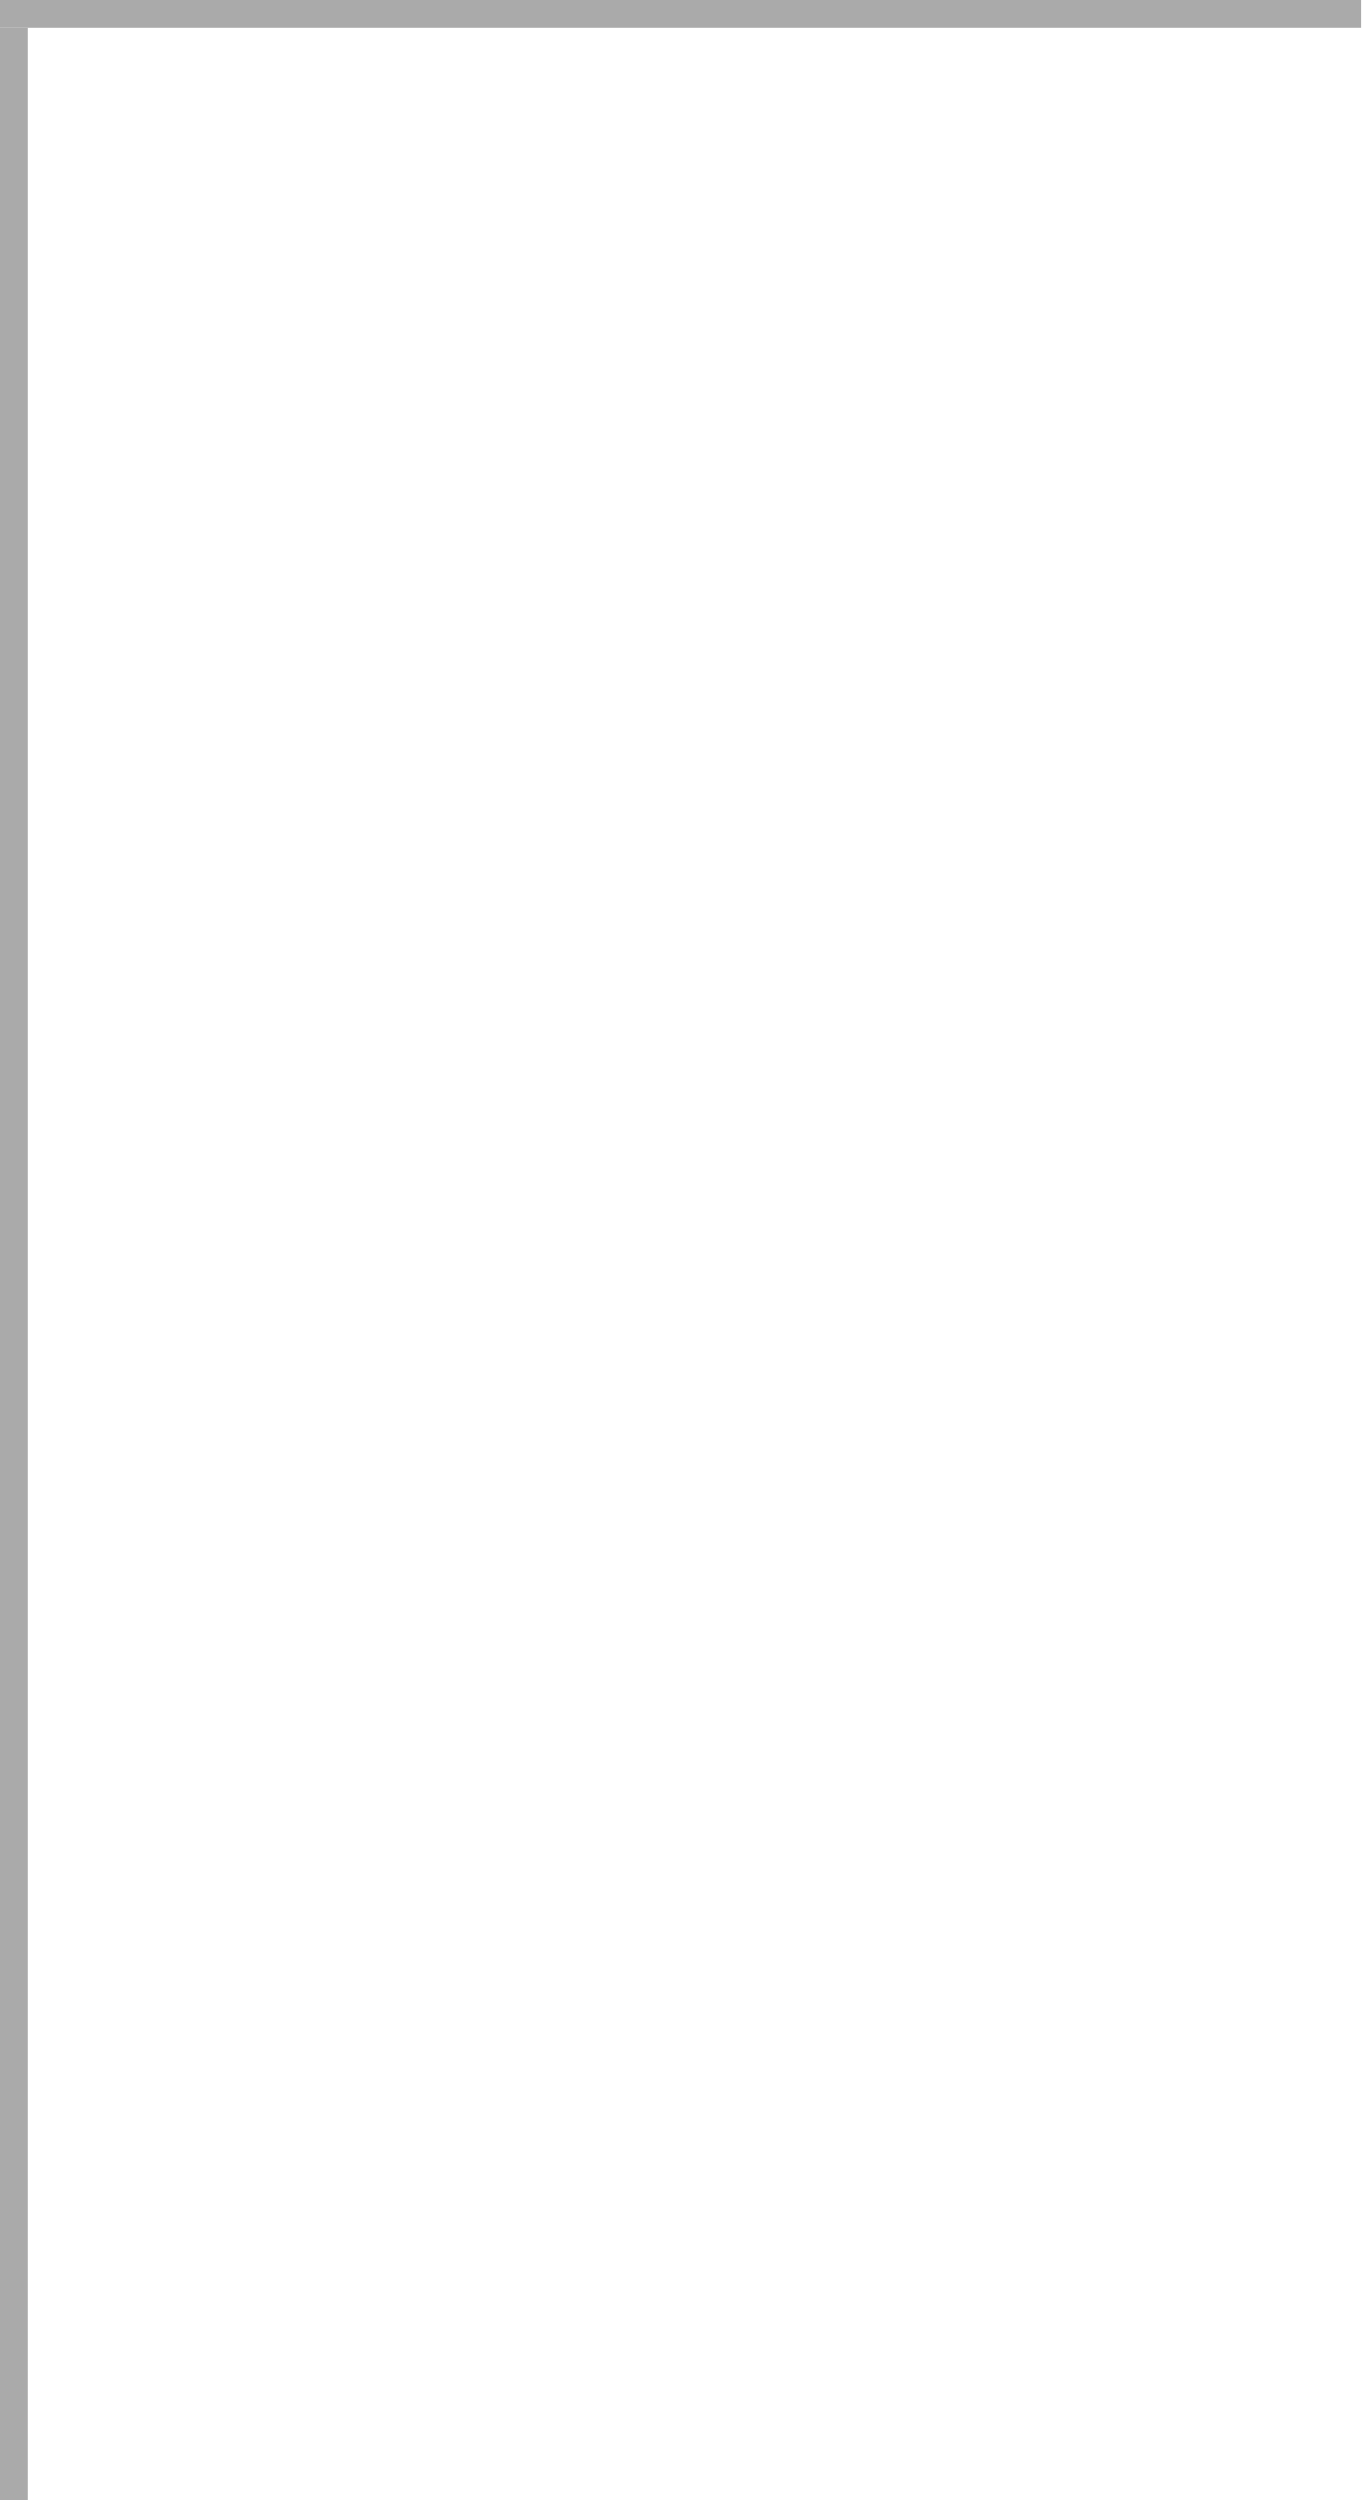
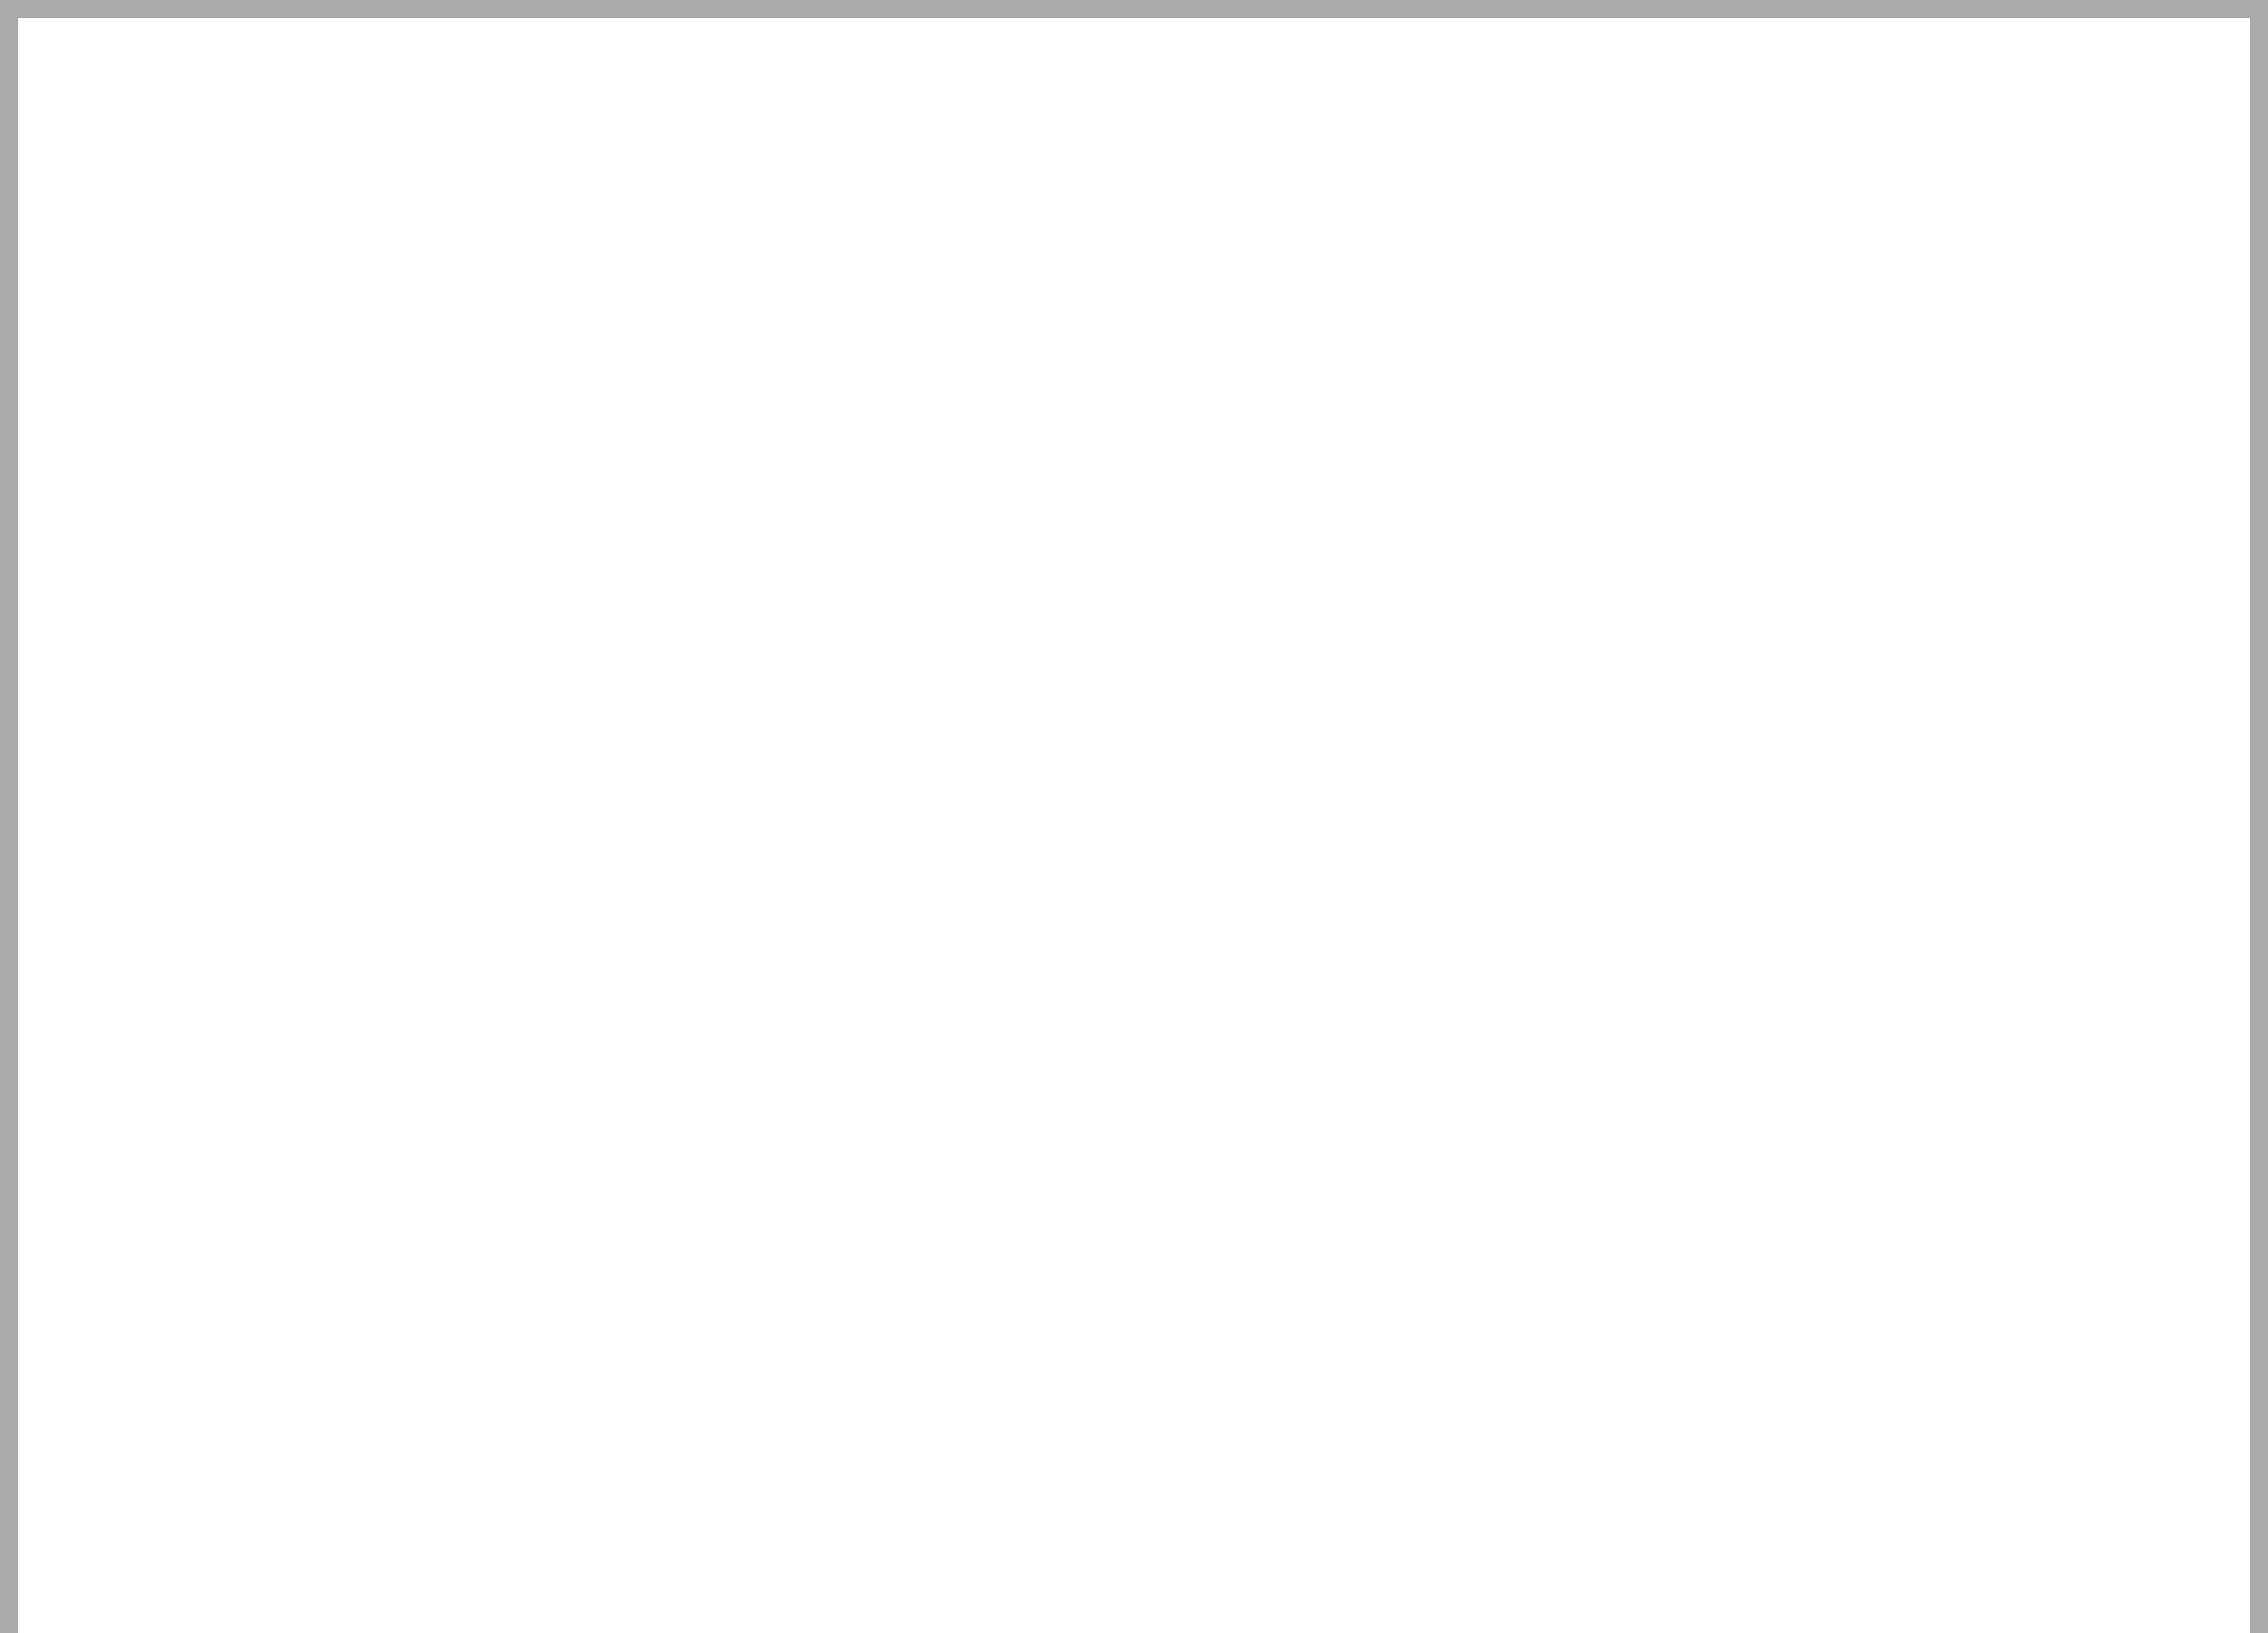
- <svg xmlns="http://www.w3.org/2000/svg" version="1.1" width="49px" height="90px" viewBox="0 180 49 90">
-   <path d="M 1 1  L 49 1  L 49 90  L 1 90  L 1 1  Z " fill-rule="nonzero" fill="rgba(255, 255, 255, 1)" stroke="none" transform="matrix(1 0 0 1 0 180 )" class="fill" />
-   <path d="M 0.5 1  L 0.5 90  " stroke-width="1" stroke-dasharray="0" stroke="rgba(170, 170, 170, 1)" fill="none" transform="matrix(1 0 0 1 0 180 )" class="stroke" />
-   <path d="M 0 0.5  L 49 0.5  " stroke-width="1" stroke-dasharray="0" stroke="rgba(170, 170, 170, 1)" fill="none" transform="matrix(1 0 0 1 0 180 )" class="stroke" />
+ <svg xmlns="http://www.w3.org/2000/svg" version="1.1" width="125px" height="90px" viewBox="1078 90 125 90">
+   <path d="M 1 1  L 124 1  L 124 90  L 1 90  L 1 1  Z " fill-rule="nonzero" fill="rgba(255, 255, 255, 1)" stroke="none" transform="matrix(1 0 0 1 1078 90 )" class="fill" />
+   <path d="M 0.5 1  L 0.5 90  " stroke-width="1" stroke-dasharray="0" stroke="rgba(170, 170, 170, 1)" fill="none" transform="matrix(1 0 0 1 1078 90 )" class="stroke" />
+   <path d="M 0 0.5  L 125 0.5  " stroke-width="1" stroke-dasharray="0" stroke="rgba(170, 170, 170, 1)" fill="none" transform="matrix(1 0 0 1 1078 90 )" class="stroke" />
+   <path d="M 124.5 1  L 124.5 90  " stroke-width="1" stroke-dasharray="0" stroke="rgba(170, 170, 170, 1)" fill="none" transform="matrix(1 0 0 1 1078 90 )" class="stroke" />
</svg>
